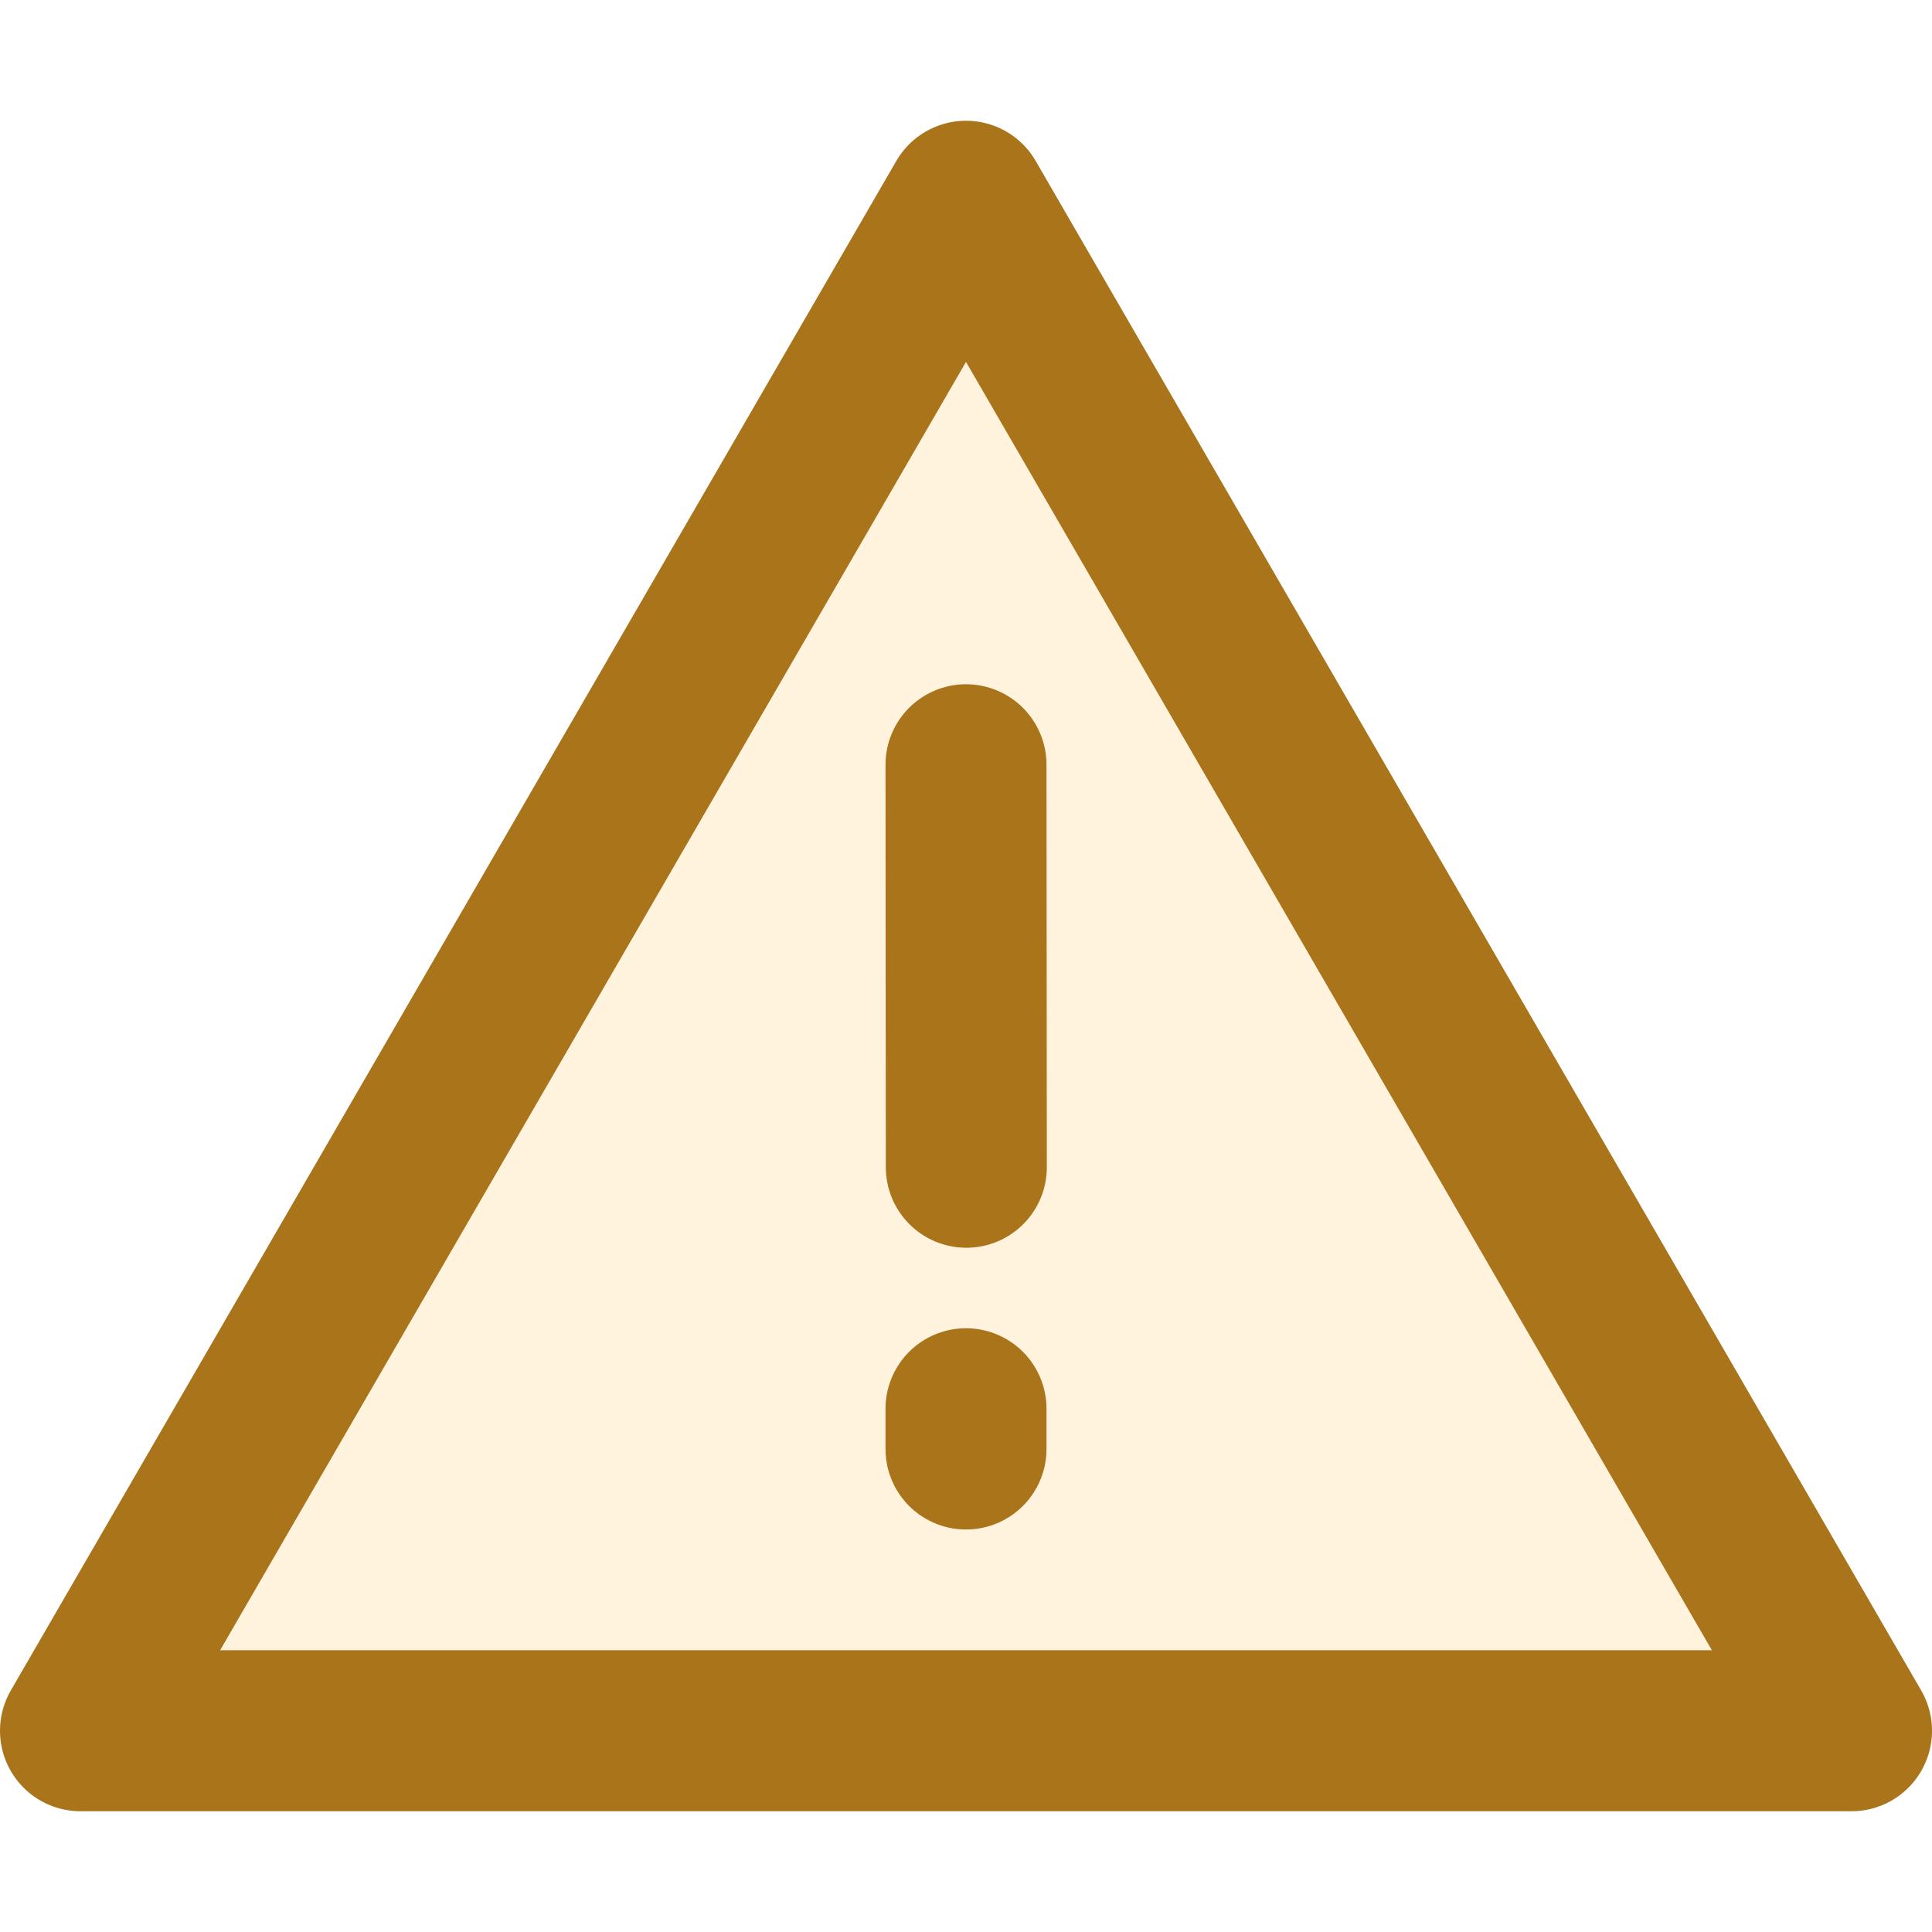
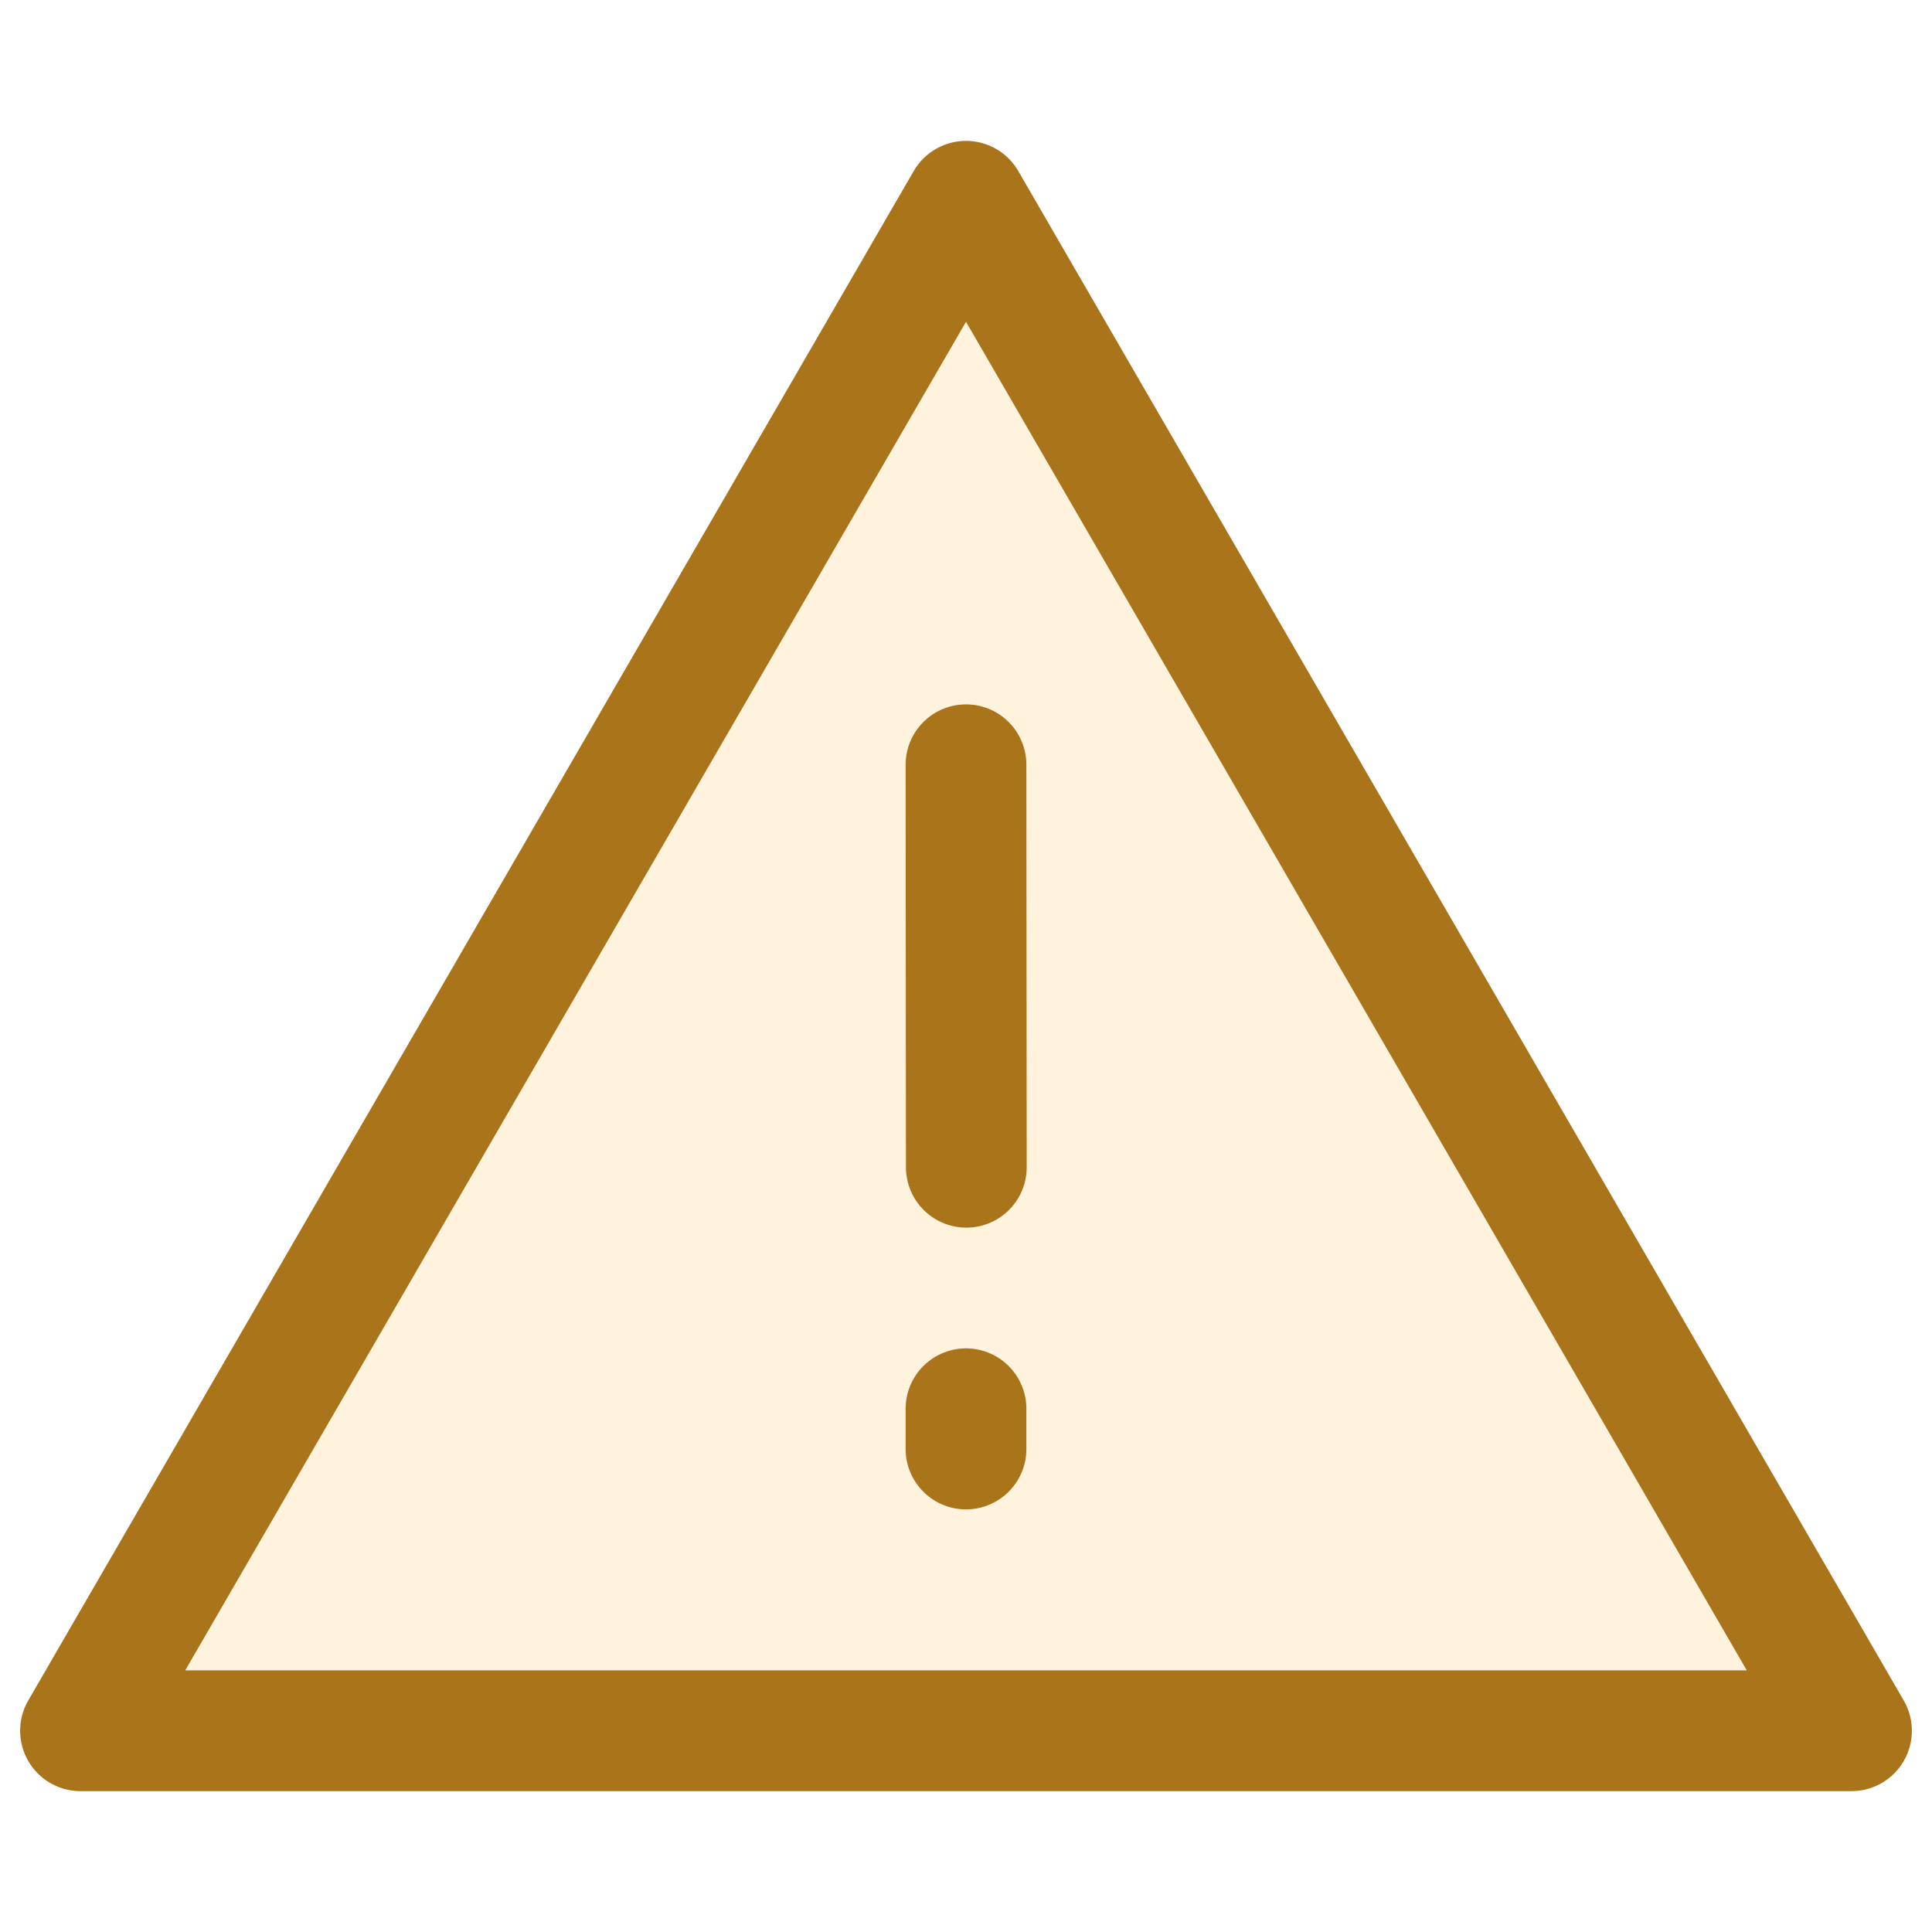
<svg xmlns="http://www.w3.org/2000/svg" width="32" height="32" viewBox="0 0 48 48" fill="none">
-   <path fill-rule="evenodd" clip-rule="evenodd" d="M24 5L2 43H46L24 5Z" fill="#FFF3DE" stroke="#A9741A" stroke-width="4" stroke-linejoin="round" />
-   <path d="M24 35V36" stroke="#A9741A" stroke-width="4" stroke-linecap="round" />
-   <path d="M24 19L24.008 29" stroke="#A9741A" stroke-width="4" stroke-linecap="round" />
+   <path fill-rule="evenodd" clip-rule="evenodd" d="M24 5L2 43H46L24 5Z" fill="#FFF3DE" stroke="#A9741A" stroke-width="3" stroke-linejoin="round" />
+   <path d="M24 35V36" stroke="#A9741A" stroke-width="3" stroke-linecap="round" />
+   <path d="M24 19L24.008 29" stroke="#A9741A" stroke-width="3" stroke-linecap="round" />
</svg>
